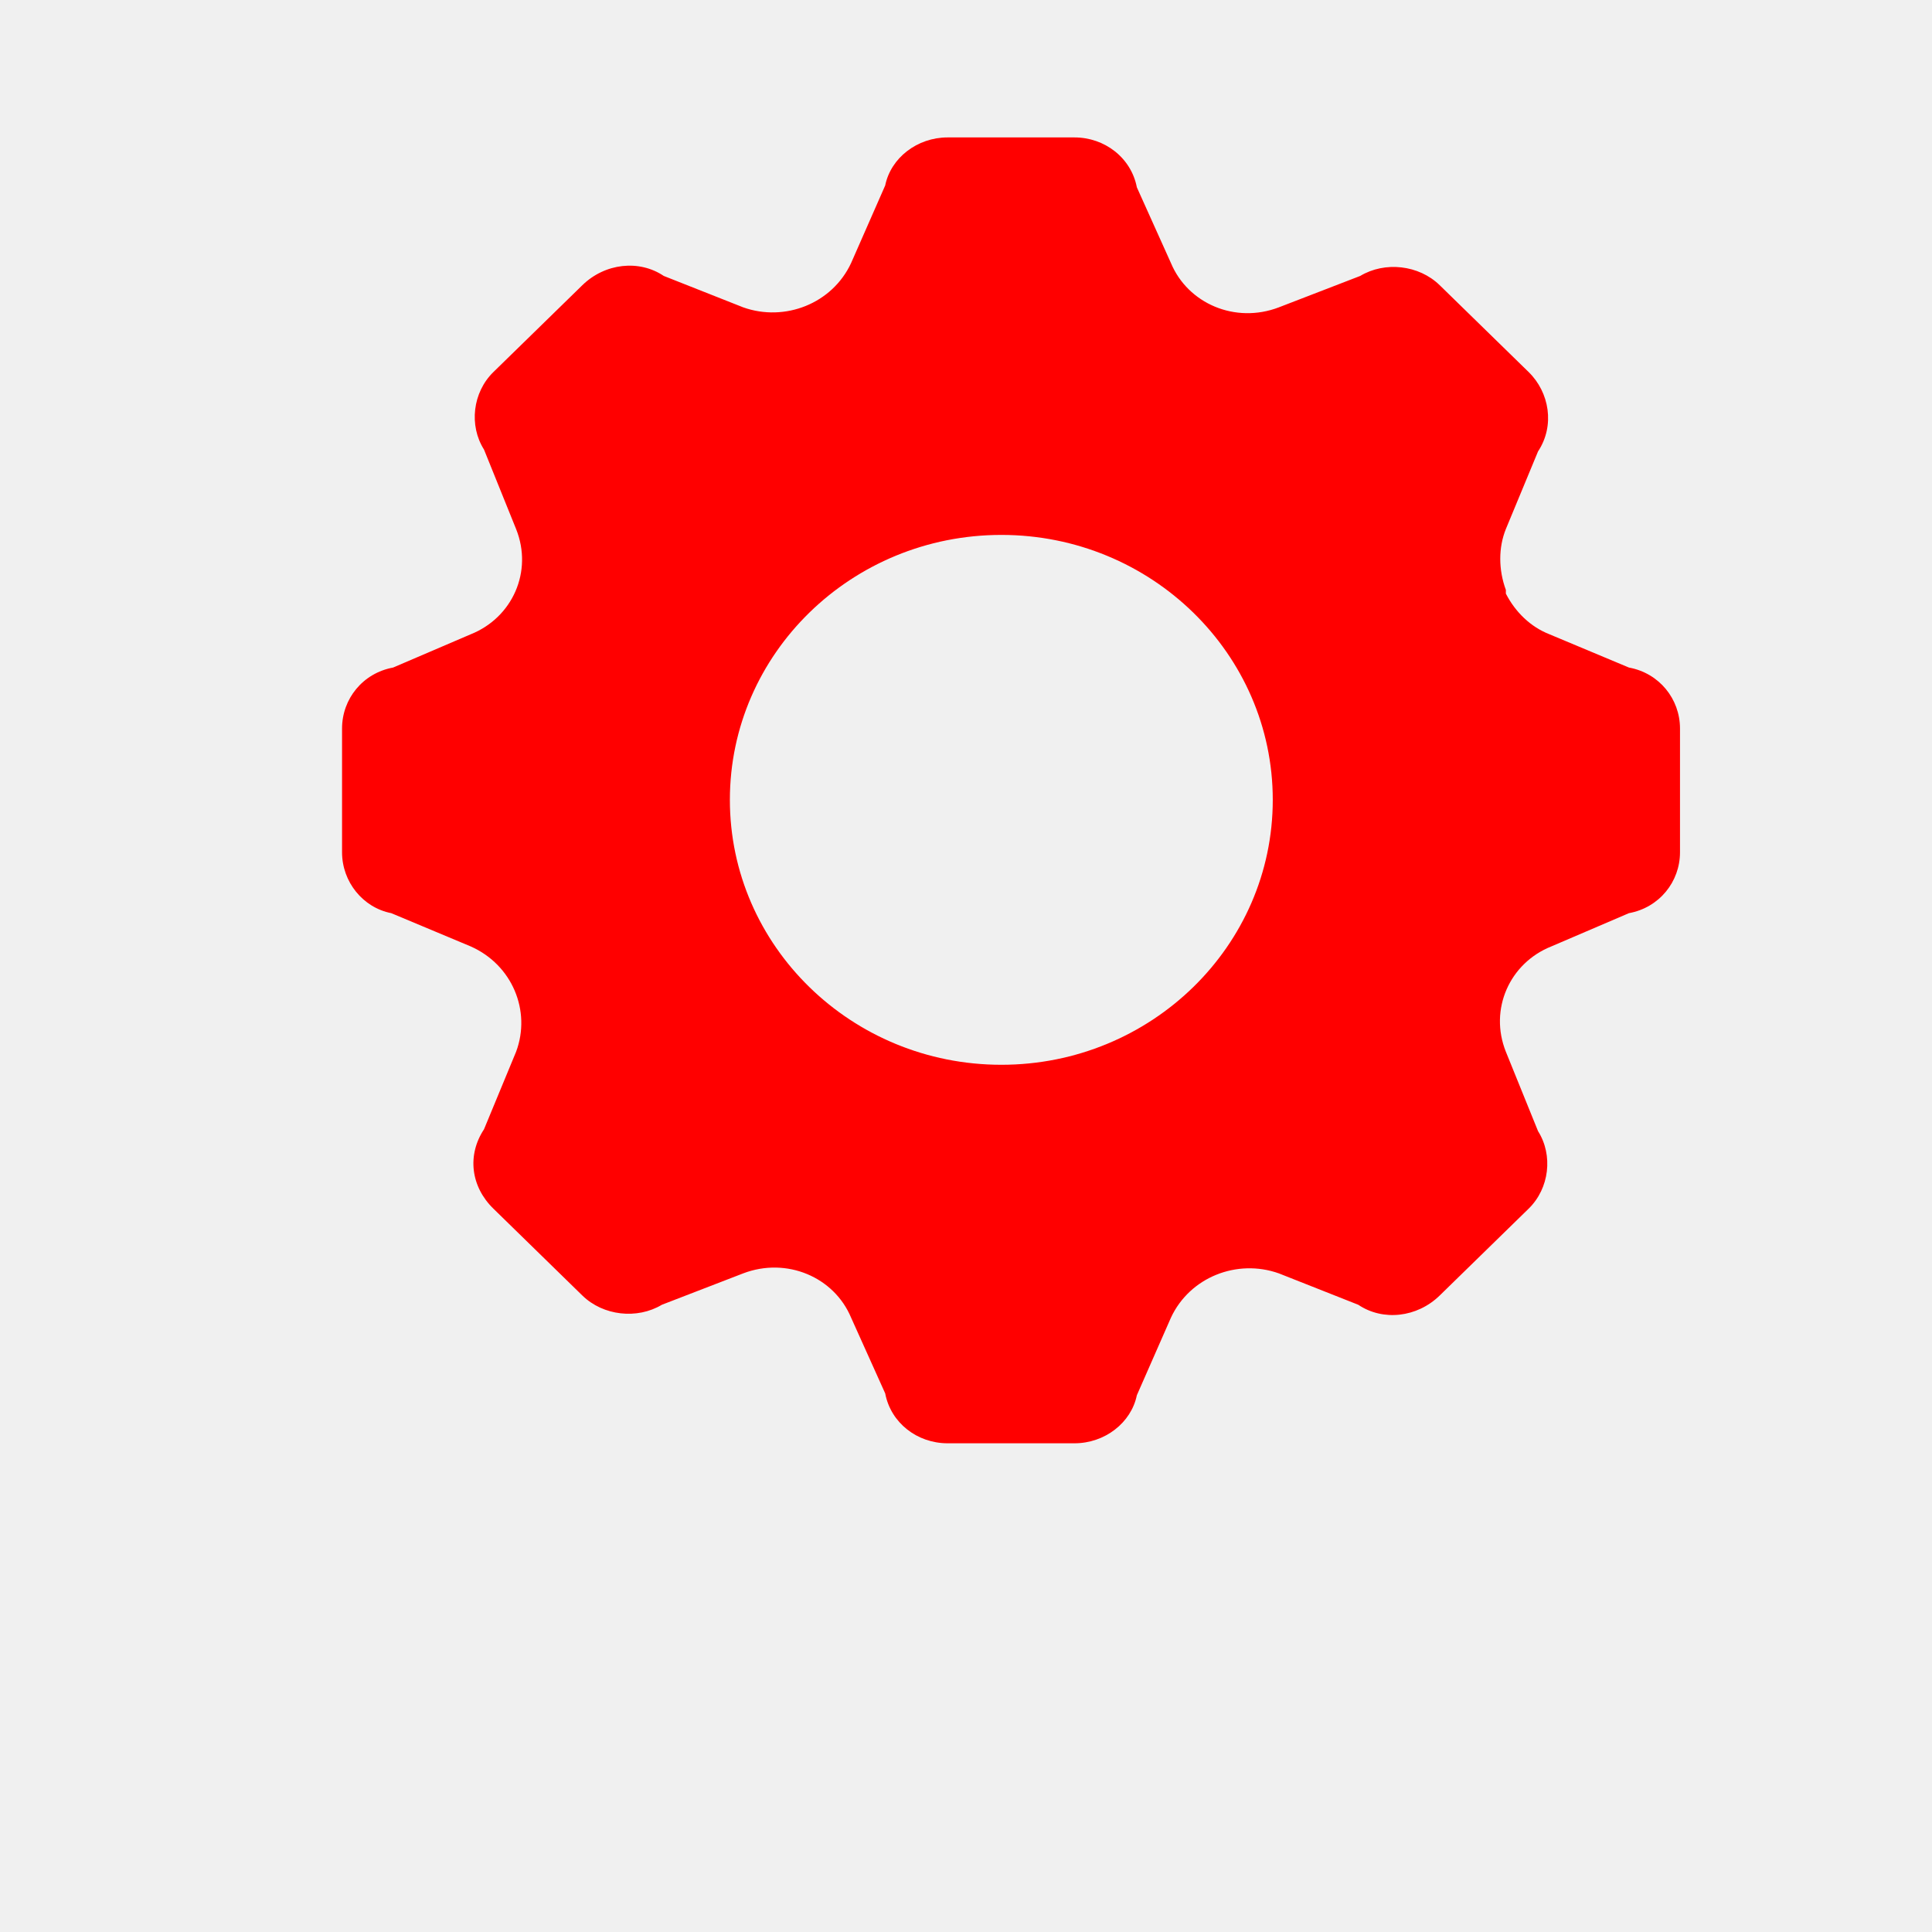
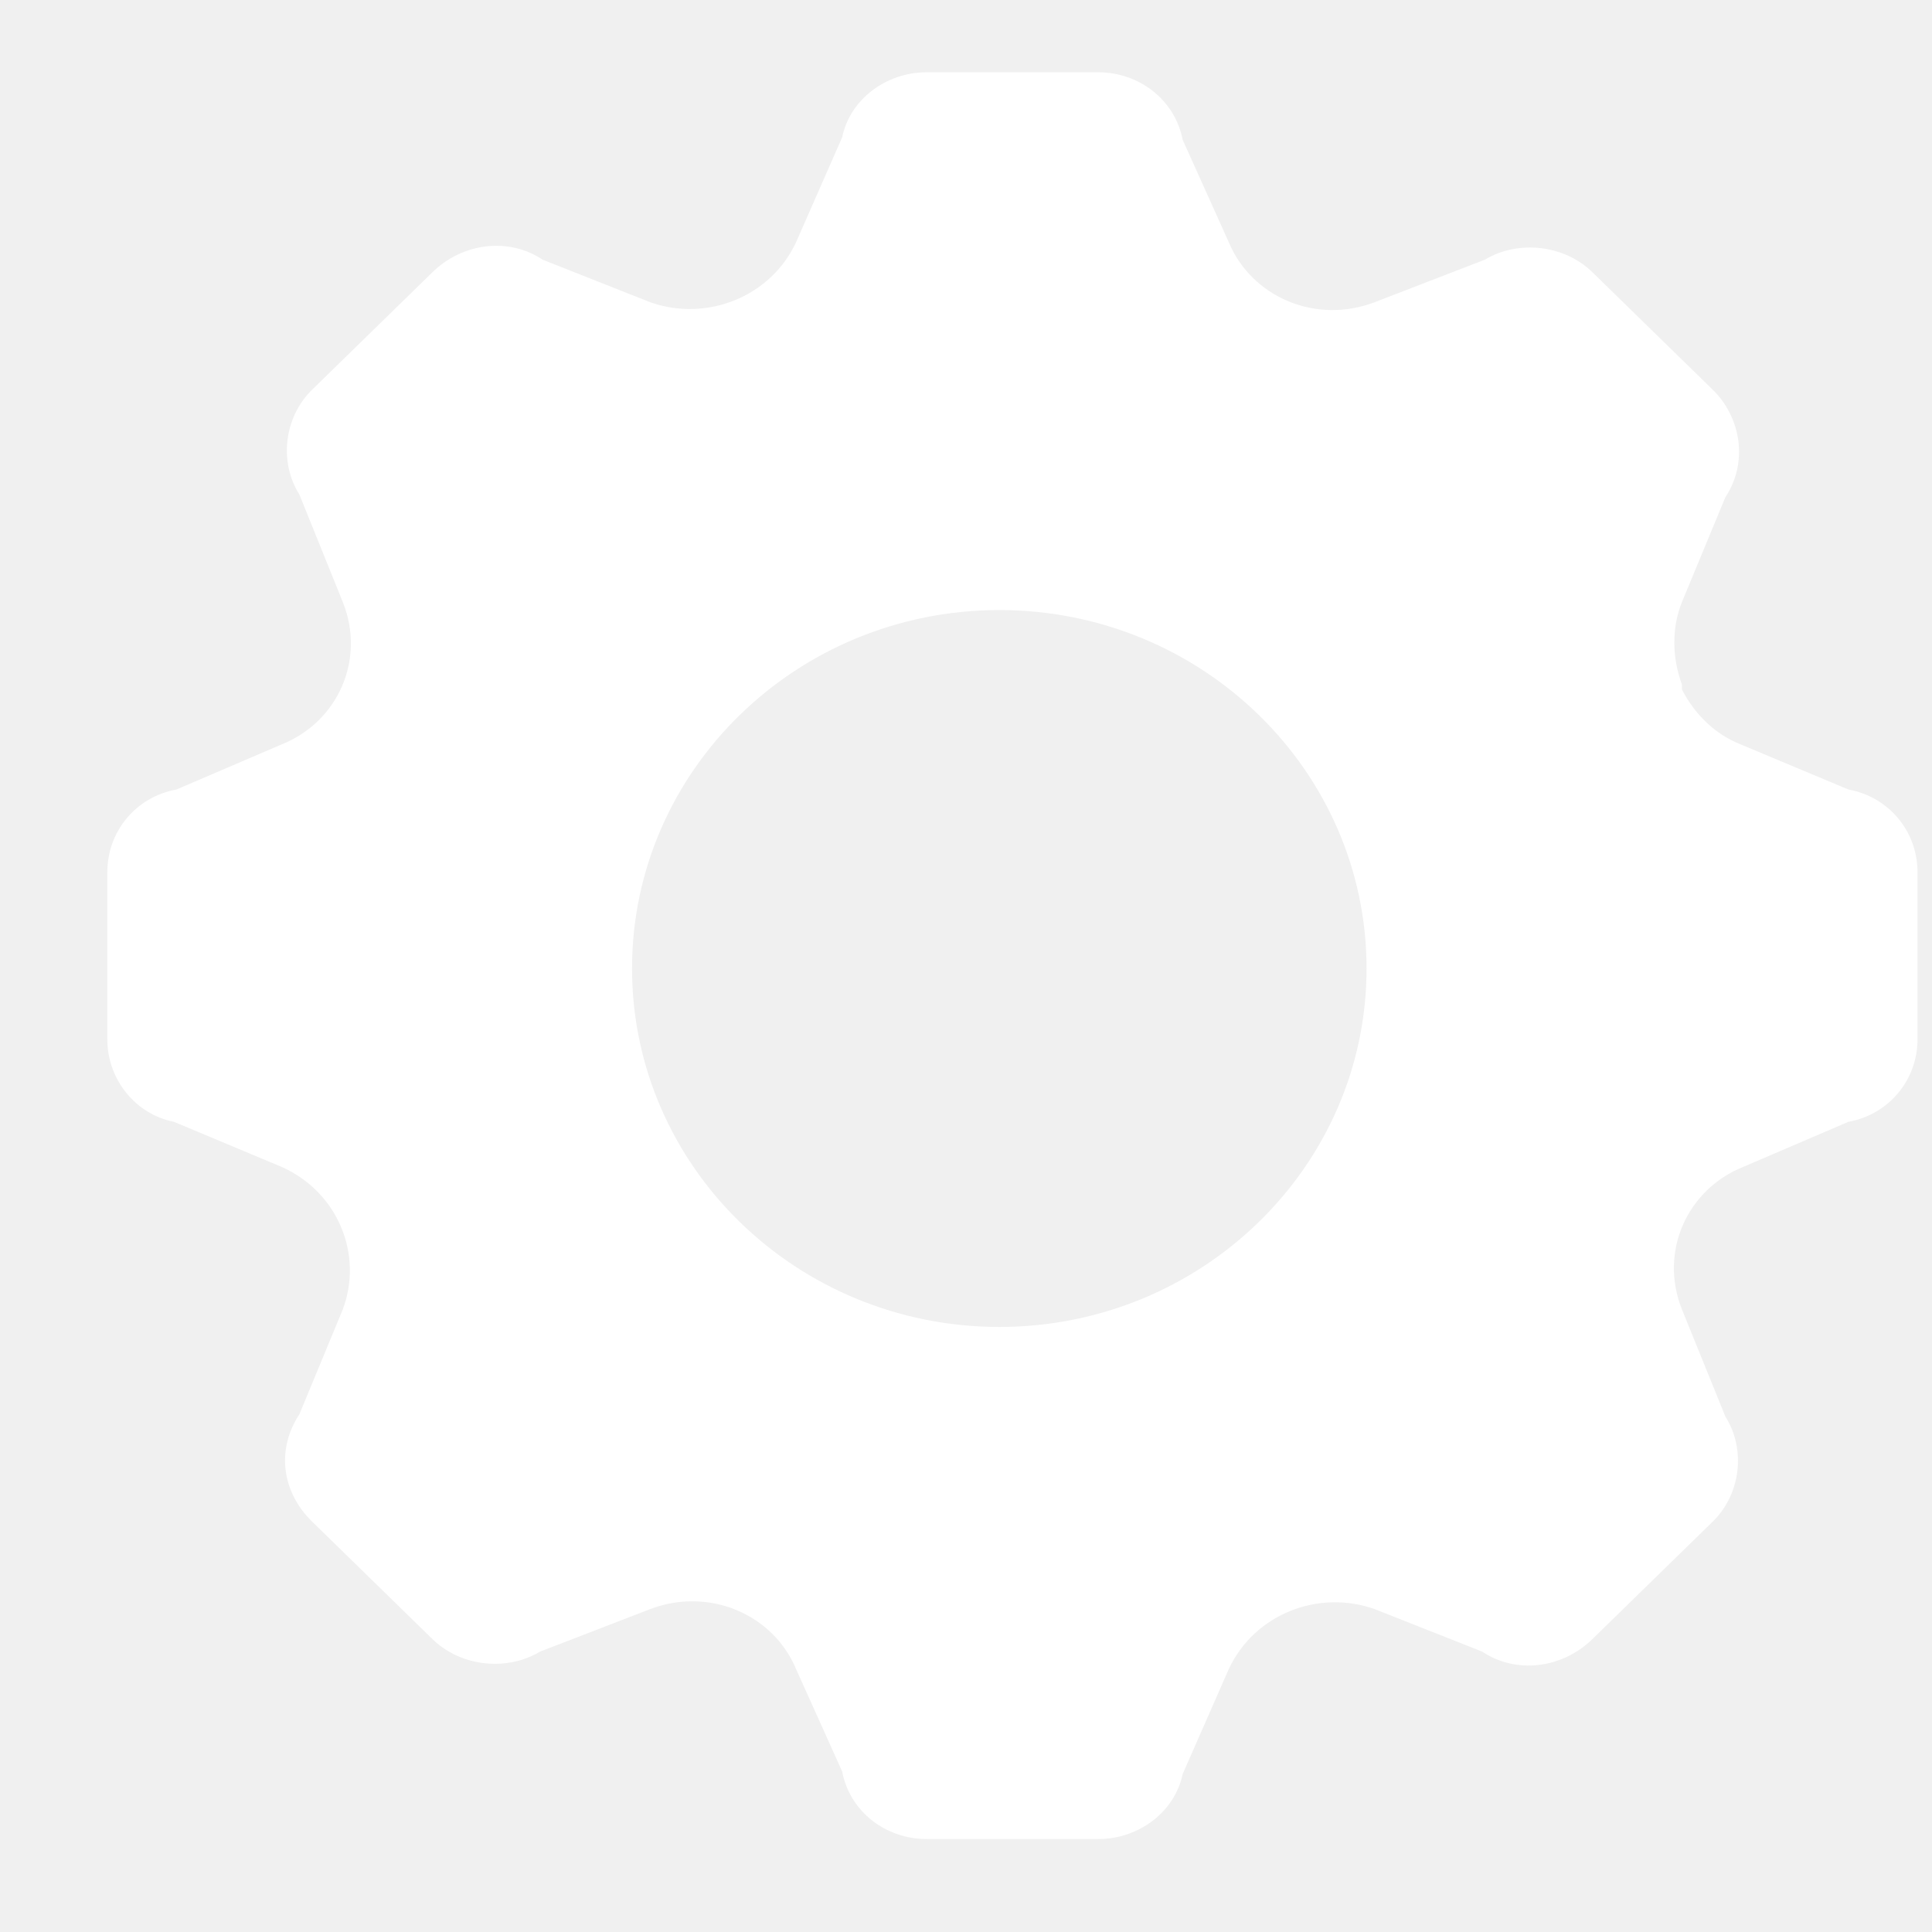
- <svg xmlns="http://www.w3.org/2000/svg" width="23" height="23" viewBox="120 0 23 23" version="1.1">
-   <g fill="#FF0000">
-     <path d="M139.392,7.947 L138.446,7.551 C138.221,7.463 138.04,7.287 137.927,7.067 L137.927,7.023 C137.838,6.781 137.838,6.518 137.927,6.298 L138.31,5.374 C138.513,5.067 138.446,4.671 138.198,4.429 L137.139,3.395 C136.891,3.153 136.486,3.109 136.193,3.285 L135.224,3.659 C134.706,3.857 134.142,3.615 133.94,3.132 L133.534,2.23 C133.466,1.878 133.151,1.636 132.791,1.636 L131.281,1.636 C130.92,1.636 130.605,1.879 130.538,2.208 L130.132,3.132 C129.907,3.615 129.343,3.835 128.848,3.659 L127.902,3.285 C127.609,3.088 127.203,3.132 126.933,3.395 L125.874,4.429 C125.626,4.671 125.581,5.066 125.762,5.352 L126.144,6.298 C126.347,6.804 126.1,7.353 125.604,7.551 L124.68,7.947 C124.319,8.013 124.072,8.32 124.072,8.673 L124.072,10.146 C124.072,10.498 124.32,10.805 124.658,10.871 L125.604,11.267 C126.1,11.487 126.325,12.037 126.144,12.521 L125.762,13.444 C125.559,13.751 125.604,14.126 125.874,14.389 L126.933,15.423 C127.181,15.665 127.586,15.709 127.879,15.533 L128.848,15.159 C129.366,14.962 129.93,15.203 130.132,15.686 L130.538,16.588 C130.605,16.94 130.92,17.182 131.281,17.182 L132.791,17.182 C133.151,17.182 133.466,16.94 133.534,16.61 L133.94,15.686 C134.165,15.203 134.728,14.983 135.224,15.159 L136.17,15.533 C136.463,15.73 136.869,15.686 137.139,15.423 L138.198,14.389 C138.446,14.147 138.491,13.752 138.31,13.466 L137.927,12.521 C137.725,12.015 137.972,11.465 138.468,11.267 L139.392,10.871 C139.753,10.805 140,10.498 140,10.146 L140,8.673 C140,8.321 139.753,8.013 139.392,7.947 L139.392,7.947 Z M131.921,12.676 C130.137,12.676 128.689,11.262 128.689,9.522 C128.689,7.782 130.137,6.368 131.921,6.368 C133.704,6.368 135.152,7.782 135.152,9.522 C135.152,11.262 133.704,12.676 131.921,12.676 Z" />
+ <svg xmlns="http://www.w3.org/2000/svg" width="17px" height="17px" viewBox="0 0 17 17" version="1.1">
+   <defs />
+   <g id="Video-Player" stroke="none" stroke-width="1" fill="none" fill-rule="evenodd">
+     <g id="01-Roll-over-state-(Audio,-full-screen,-scrubber)" transform="translate(-758, -680)" fill="#FFFFFF">
+       <g id="Group-19" transform="translate(24, 624)">
+         <g id="Group-11" transform="translate(610.8725, 55)">
+           <g id="Group-10">
+             <path d="M139.392,7.947 L138.446,7.551 C138.221,7.463 138.04,7.287 137.927,7.067 L137.927,7.023 C137.838,6.781 137.838,6.518 137.927,6.298 L138.31,5.374 C138.513,5.067 138.446,4.671 138.198,4.429 L137.139,3.395 C136.891,3.153 136.486,3.109 136.193,3.285 L135.224,3.659 C134.706,3.857 134.142,3.615 133.94,3.132 L133.534,2.23 C133.466,1.878 133.151,1.636 132.791,1.636 L131.281,1.636 C130.92,1.636 130.605,1.879 130.538,2.208 L130.132,3.132 C129.907,3.615 129.343,3.835 128.848,3.659 L127.902,3.285 C127.609,3.088 127.203,3.132 126.933,3.395 L125.874,4.429 C125.626,4.671 125.581,5.066 125.762,5.352 L126.144,6.298 C126.347,6.804 126.1,7.353 125.604,7.551 L124.68,7.947 C124.319,8.013 124.072,8.32 124.072,8.673 L124.072,10.146 C124.072,10.498 124.32,10.805 124.658,10.871 L125.604,11.267 C126.1,11.487 126.325,12.037 126.144,12.521 L125.762,13.444 C125.559,13.751 125.604,14.126 125.874,14.389 L126.933,15.423 C127.181,15.665 127.586,15.709 127.879,15.533 L128.848,15.159 C129.366,14.962 129.93,15.203 130.132,15.686 L130.538,16.588 C130.605,16.94 130.92,17.182 131.281,17.182 L132.791,17.182 C133.151,17.182 133.466,16.94 133.534,16.61 L133.94,15.686 C134.165,15.203 134.728,14.983 135.224,15.159 L136.17,15.533 C136.463,15.73 136.869,15.686 137.139,15.423 L138.198,14.389 C138.446,14.147 138.491,13.752 138.31,13.466 L137.927,12.521 C137.725,12.015 137.972,11.465 138.468,11.267 L139.392,10.871 C139.753,10.805 140,10.498 140,10.146 L140,8.673 C140,8.321 139.753,8.013 139.392,7.947 L139.392,7.947 Z M131.921,12.676 C130.137,12.676 128.689,11.262 128.689,9.522 C128.689,7.782 130.137,6.368 131.921,6.368 C133.704,6.368 135.152,7.782 135.152,9.522 C135.152,11.262 133.704,12.676 131.921,12.676 Z" id="settings" />
+           </g>
+         </g>
+       </g>
+     </g>
  </g>
</svg>
